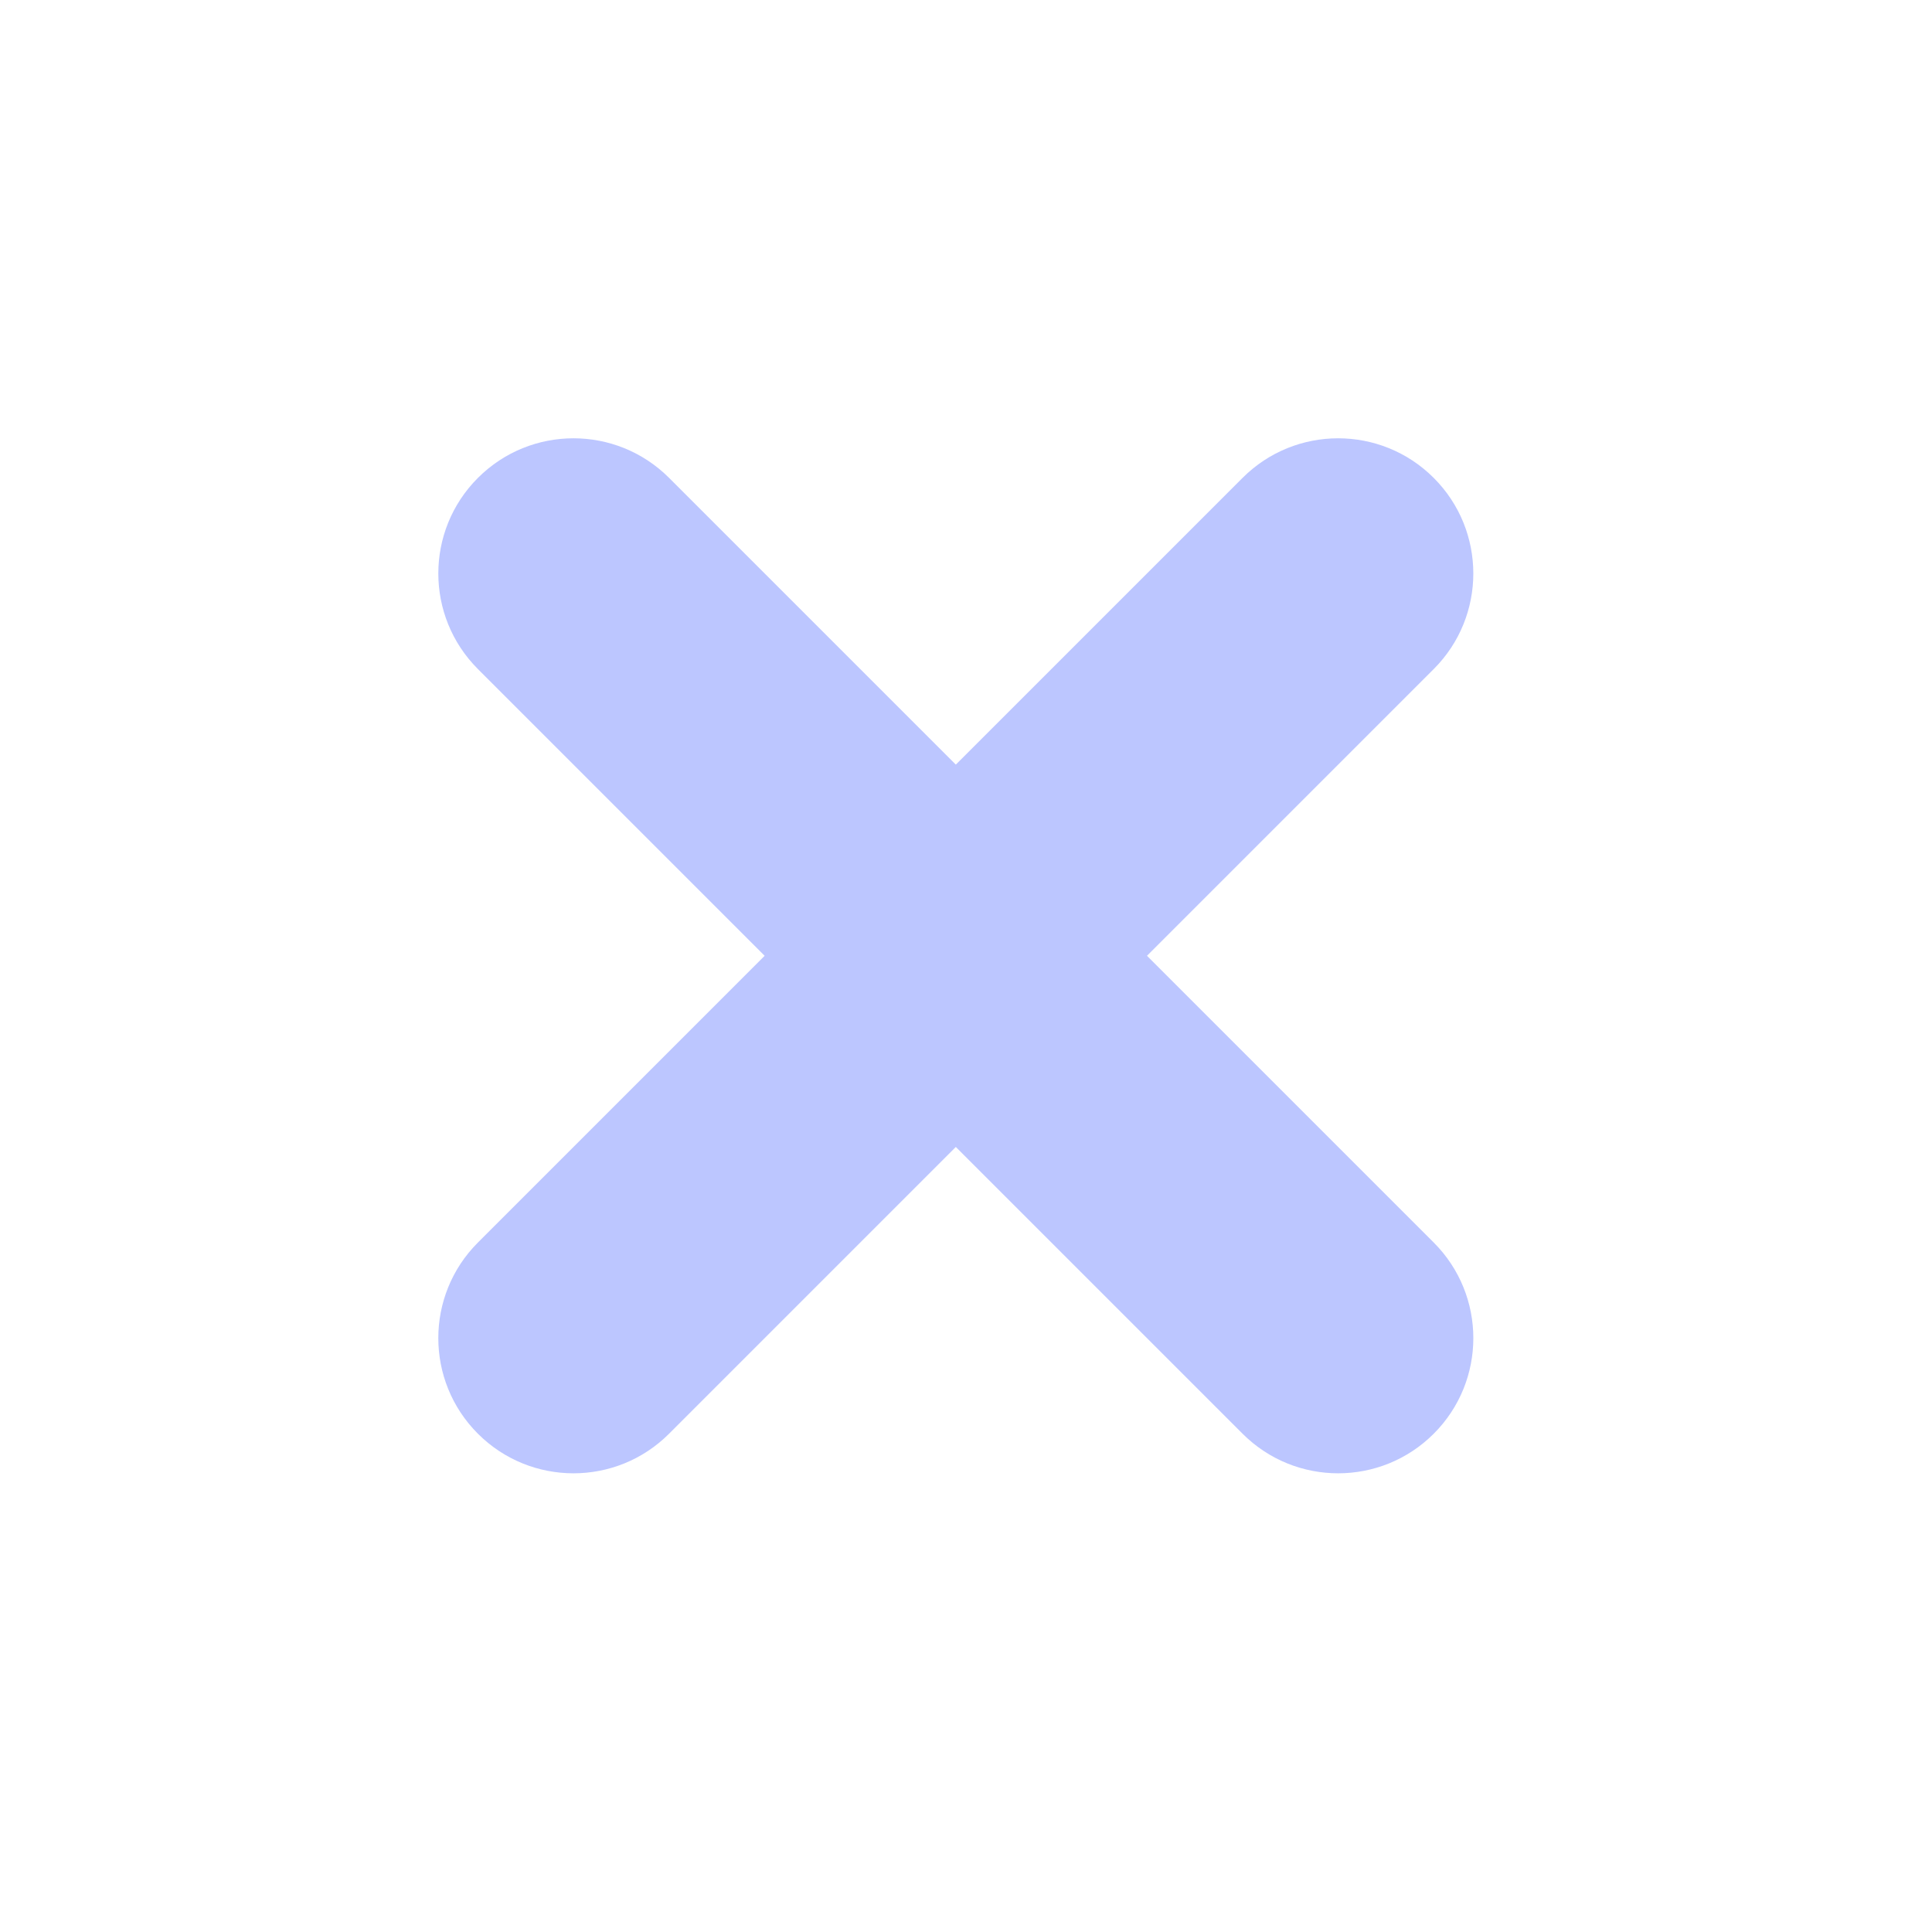
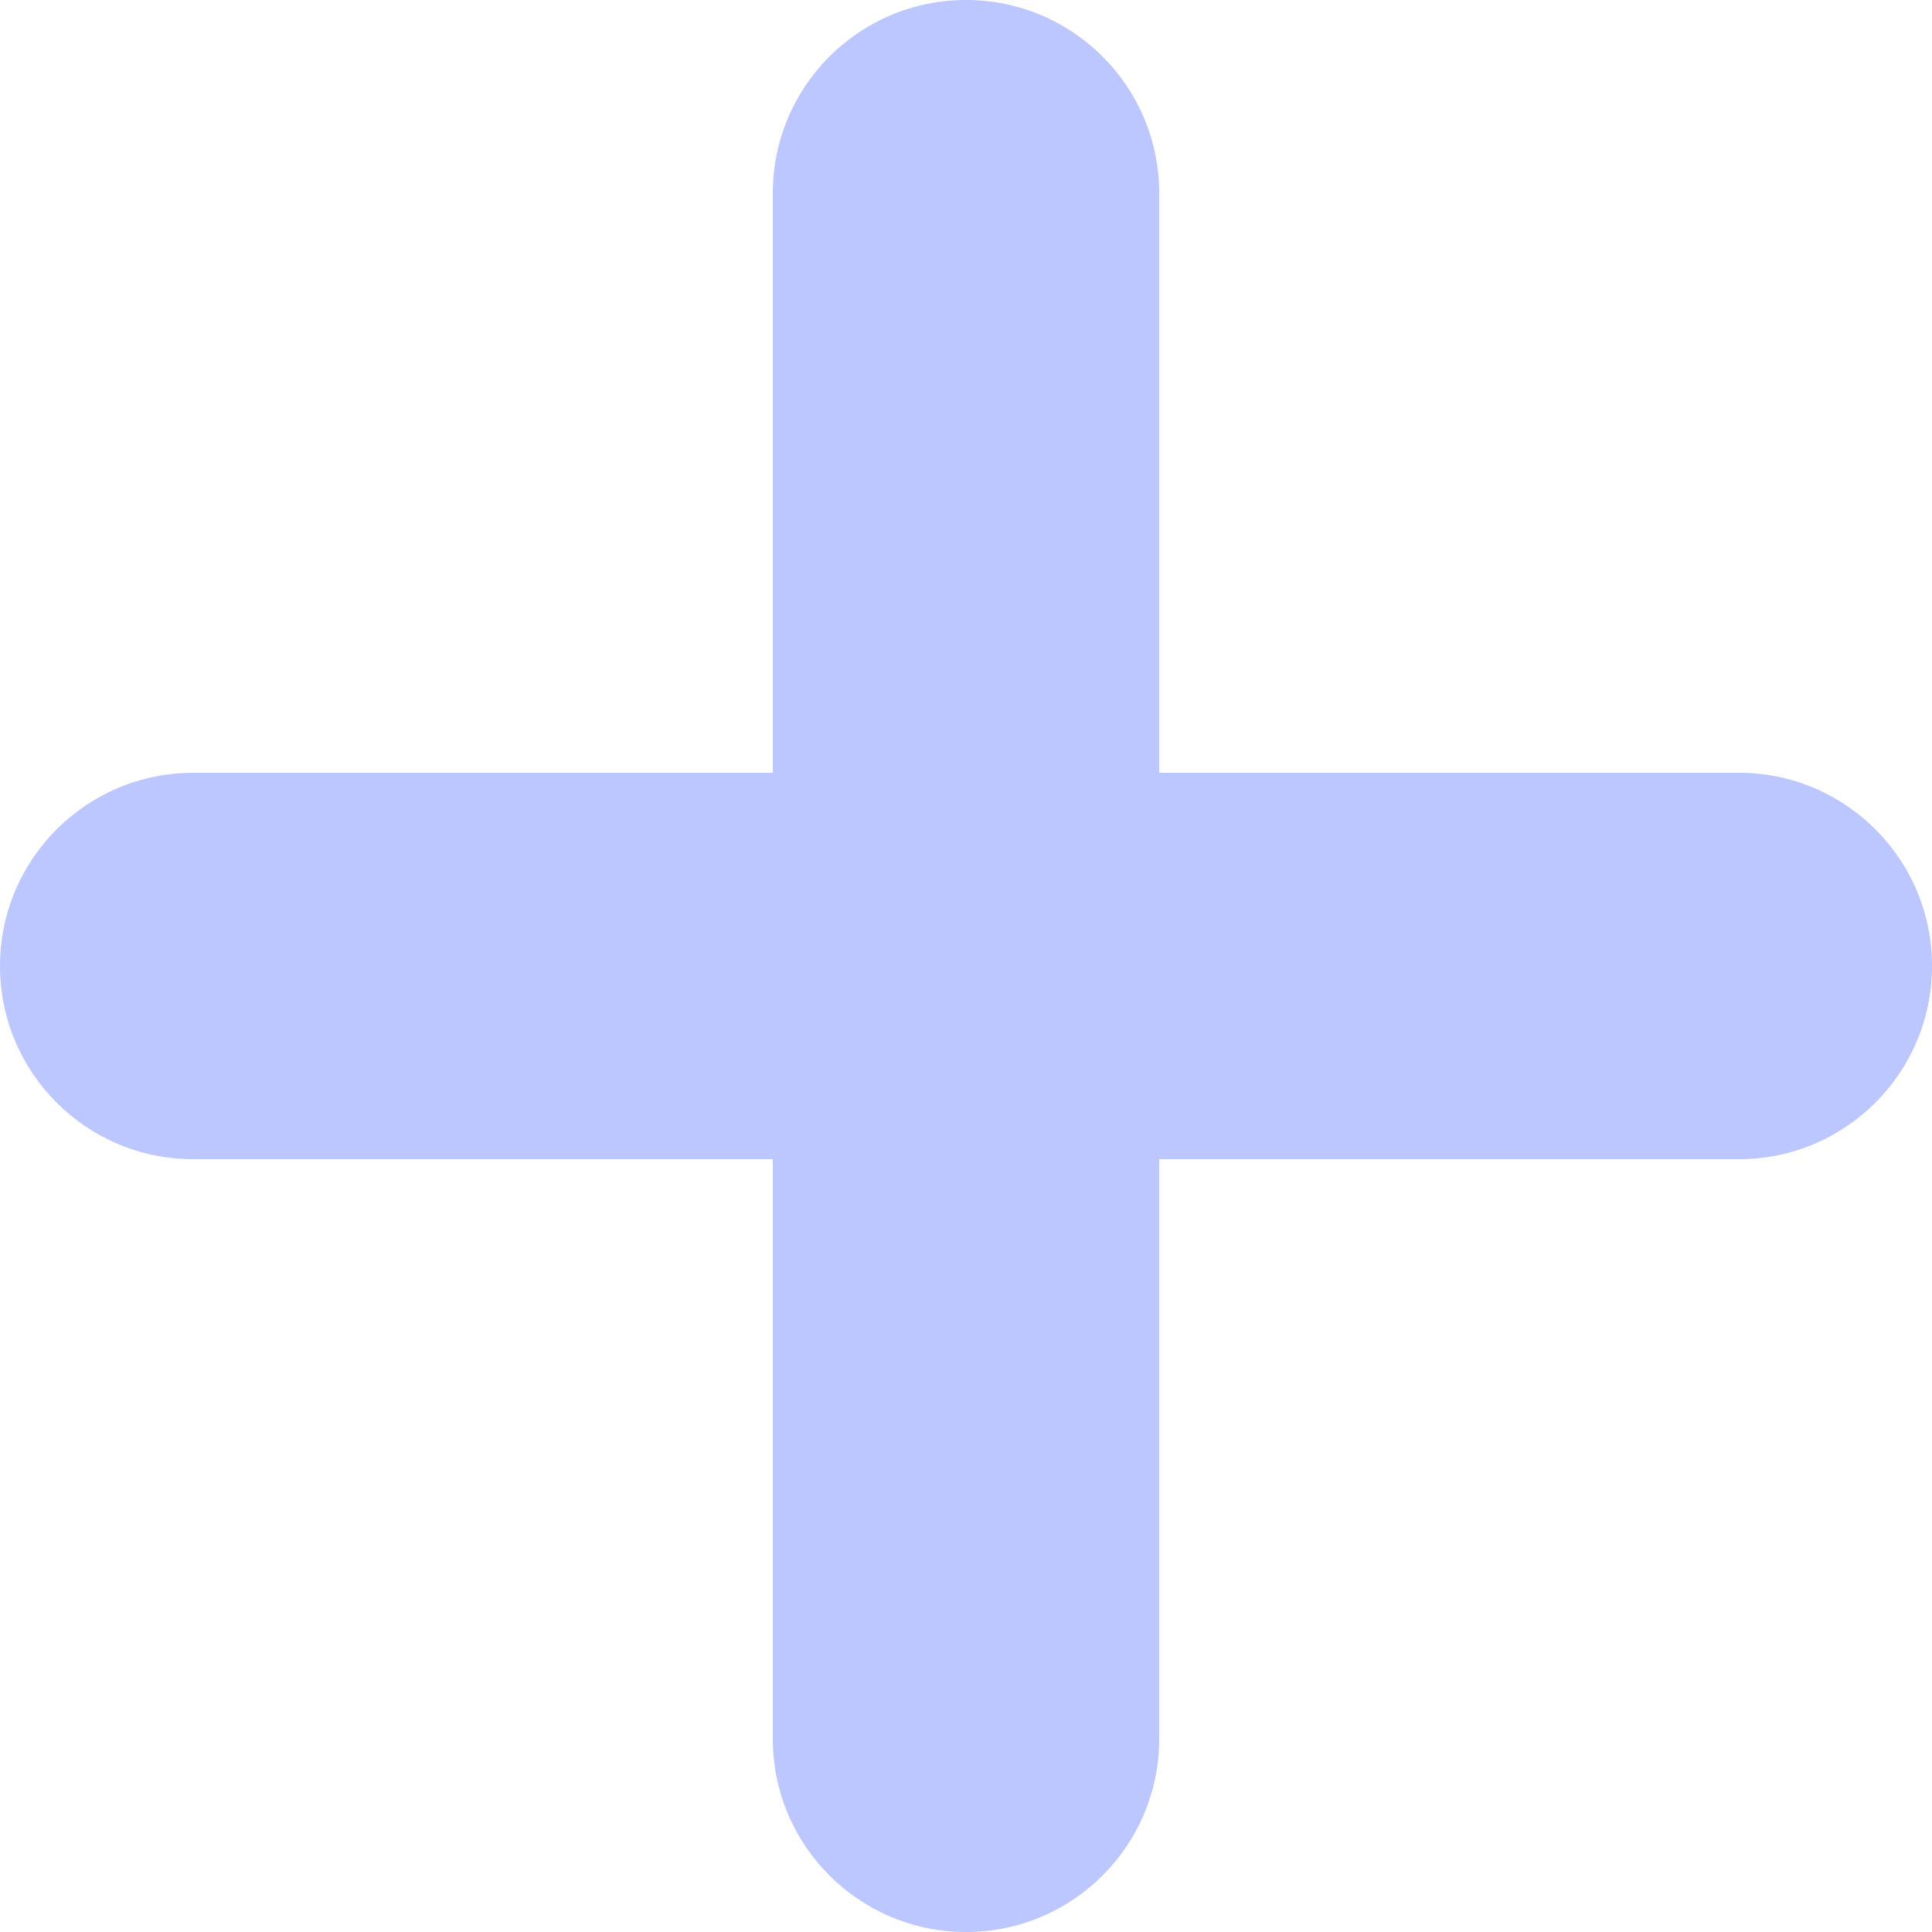
- <svg xmlns="http://www.w3.org/2000/svg" width="78" height="78" viewBox="0 0 78 78" fill="none">
-   <rect x="54.024" y="15.435" width="10.915" height="54.573" rx="5.457" transform="rotate(45 54.0242 15.4352)" fill="#BCC6FF" />
-   <rect x="15.436" y="23.153" width="10.915" height="54.573" rx="5.457" transform="rotate(-45 15.4358 23.1531)" fill="#BCC6FF" />
+ <svg xmlns="http://www.w3.org/2000/svg" width="43" height="43" viewBox="0 0 43 43" fill="none">
+   <rect x="17.2" y="-0" width="8.6" height="43" rx="4.3" fill="#BCC6FF" />
+   <rect y="25.8" width="8.6" height="43" rx="4.3" transform="rotate(-90 0 25.7997)" fill="#BCC6FF" />
</svg>
